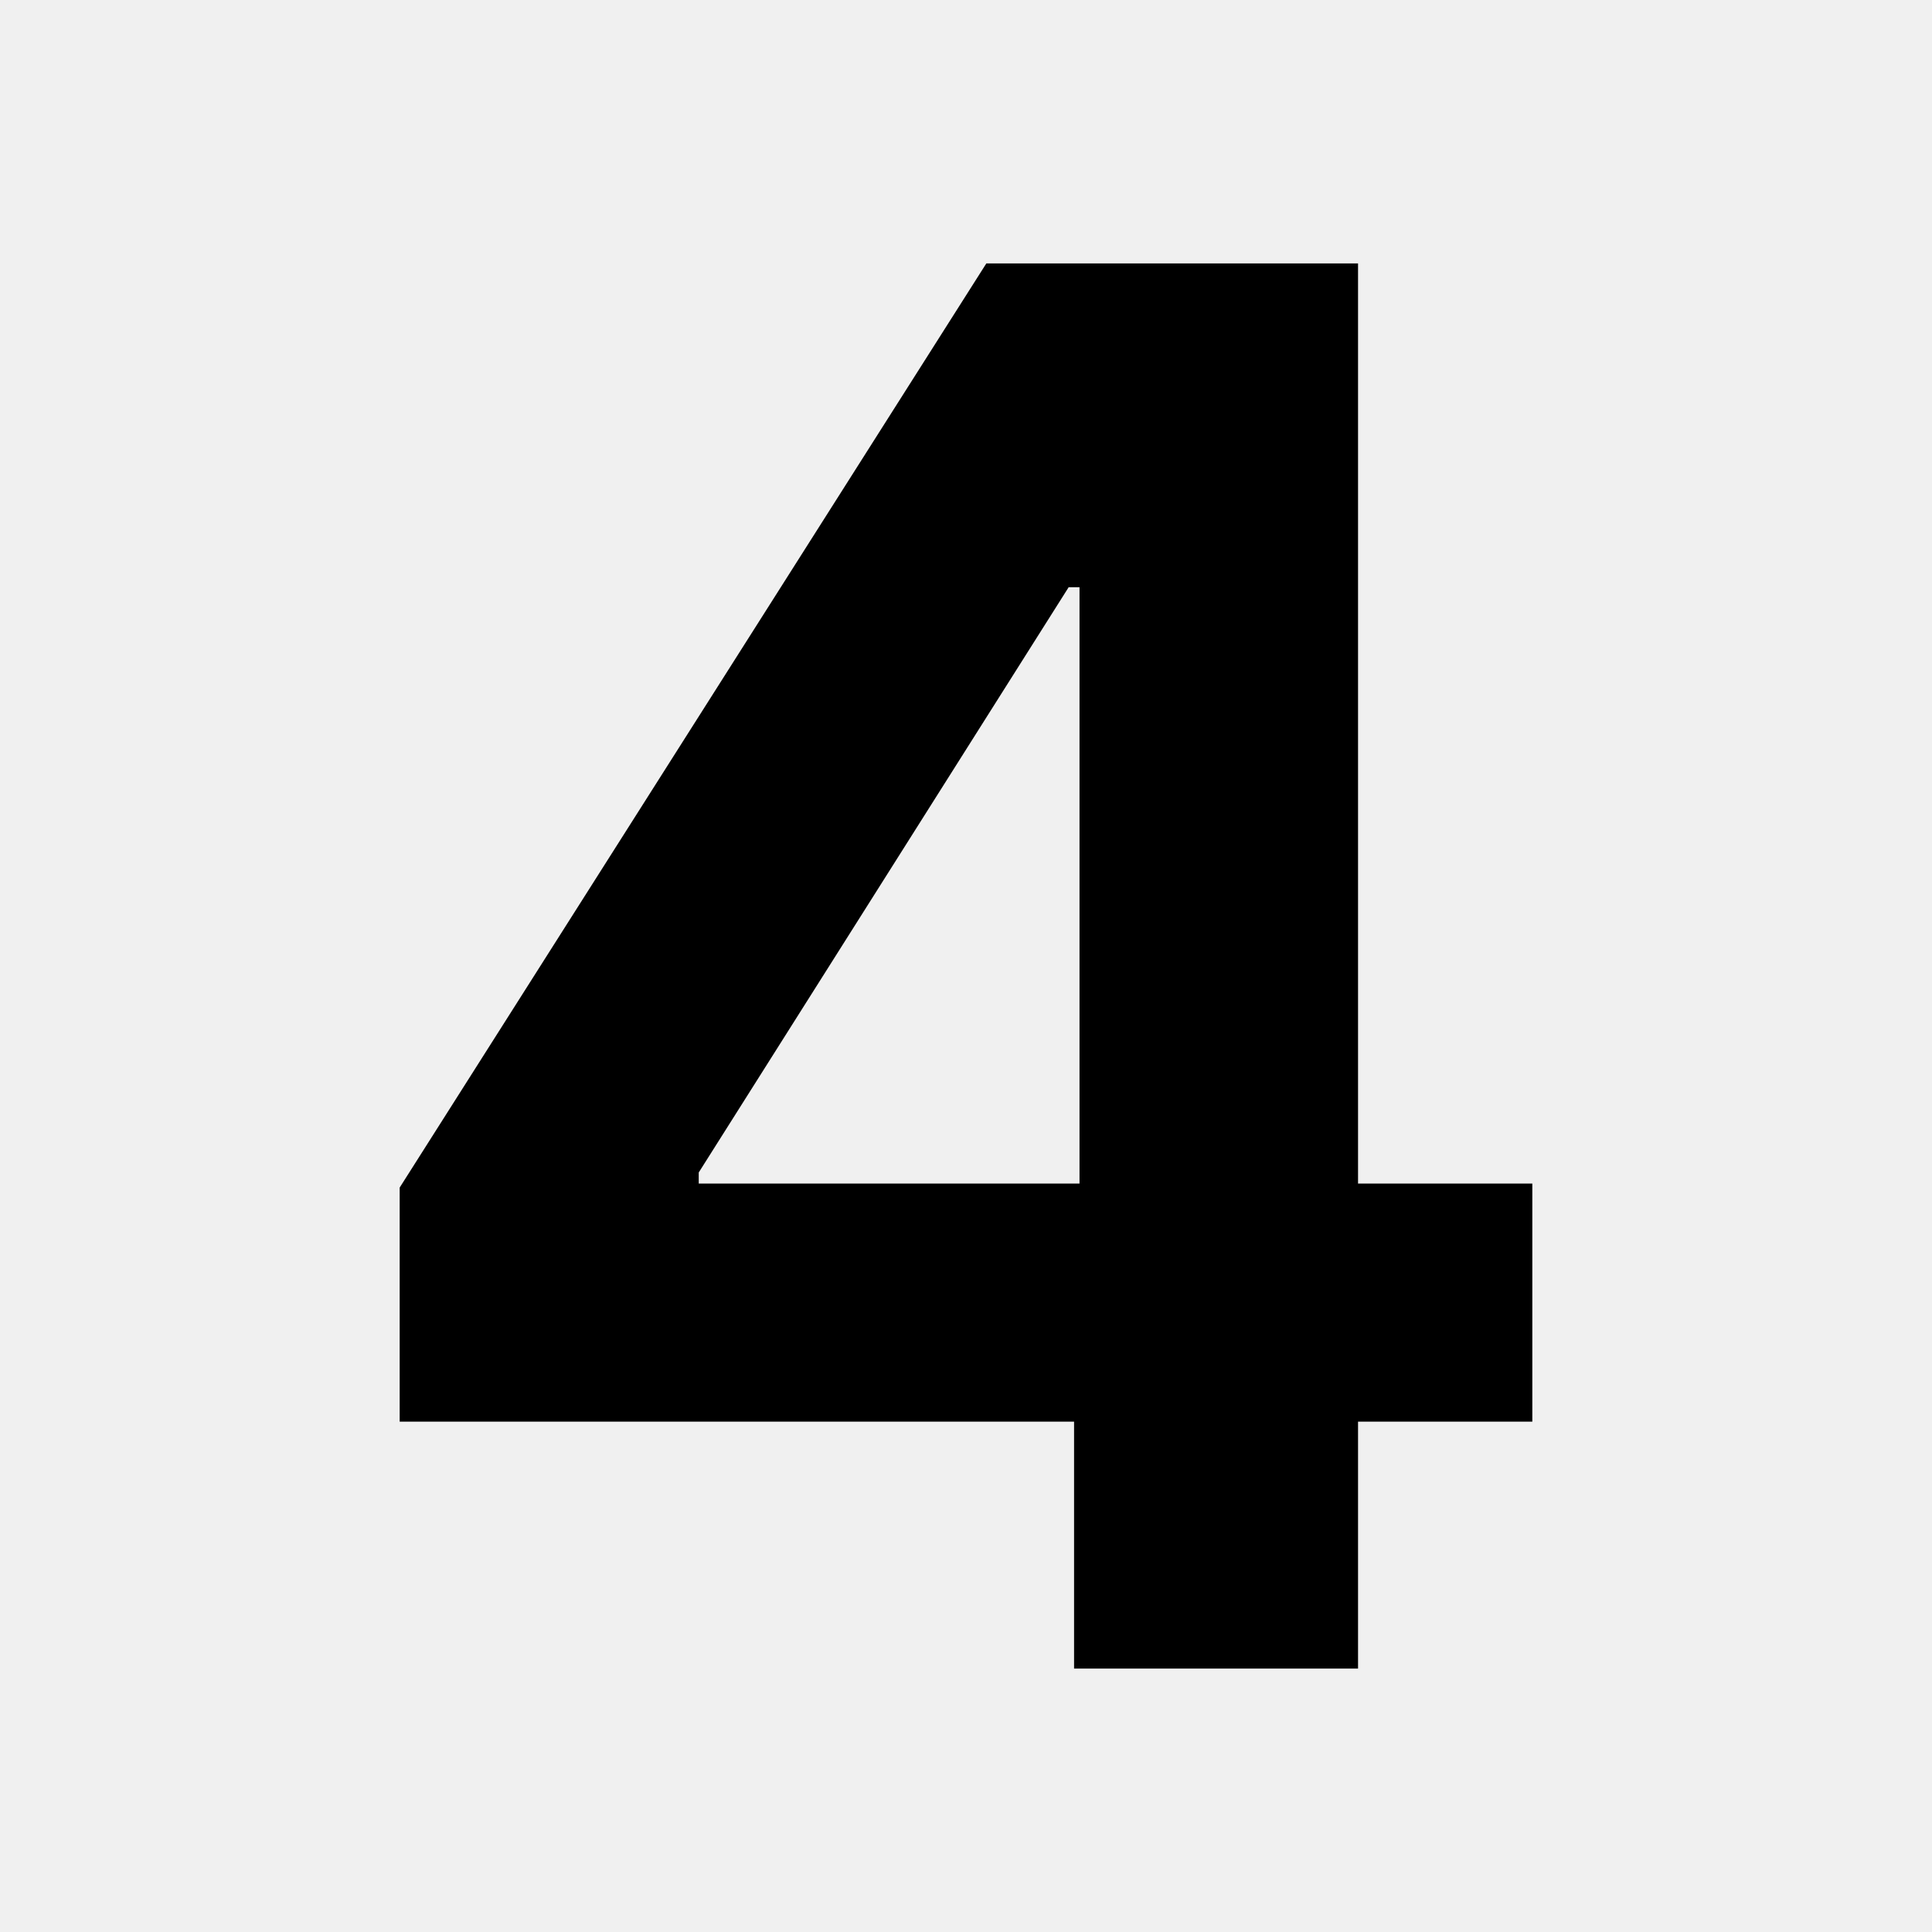
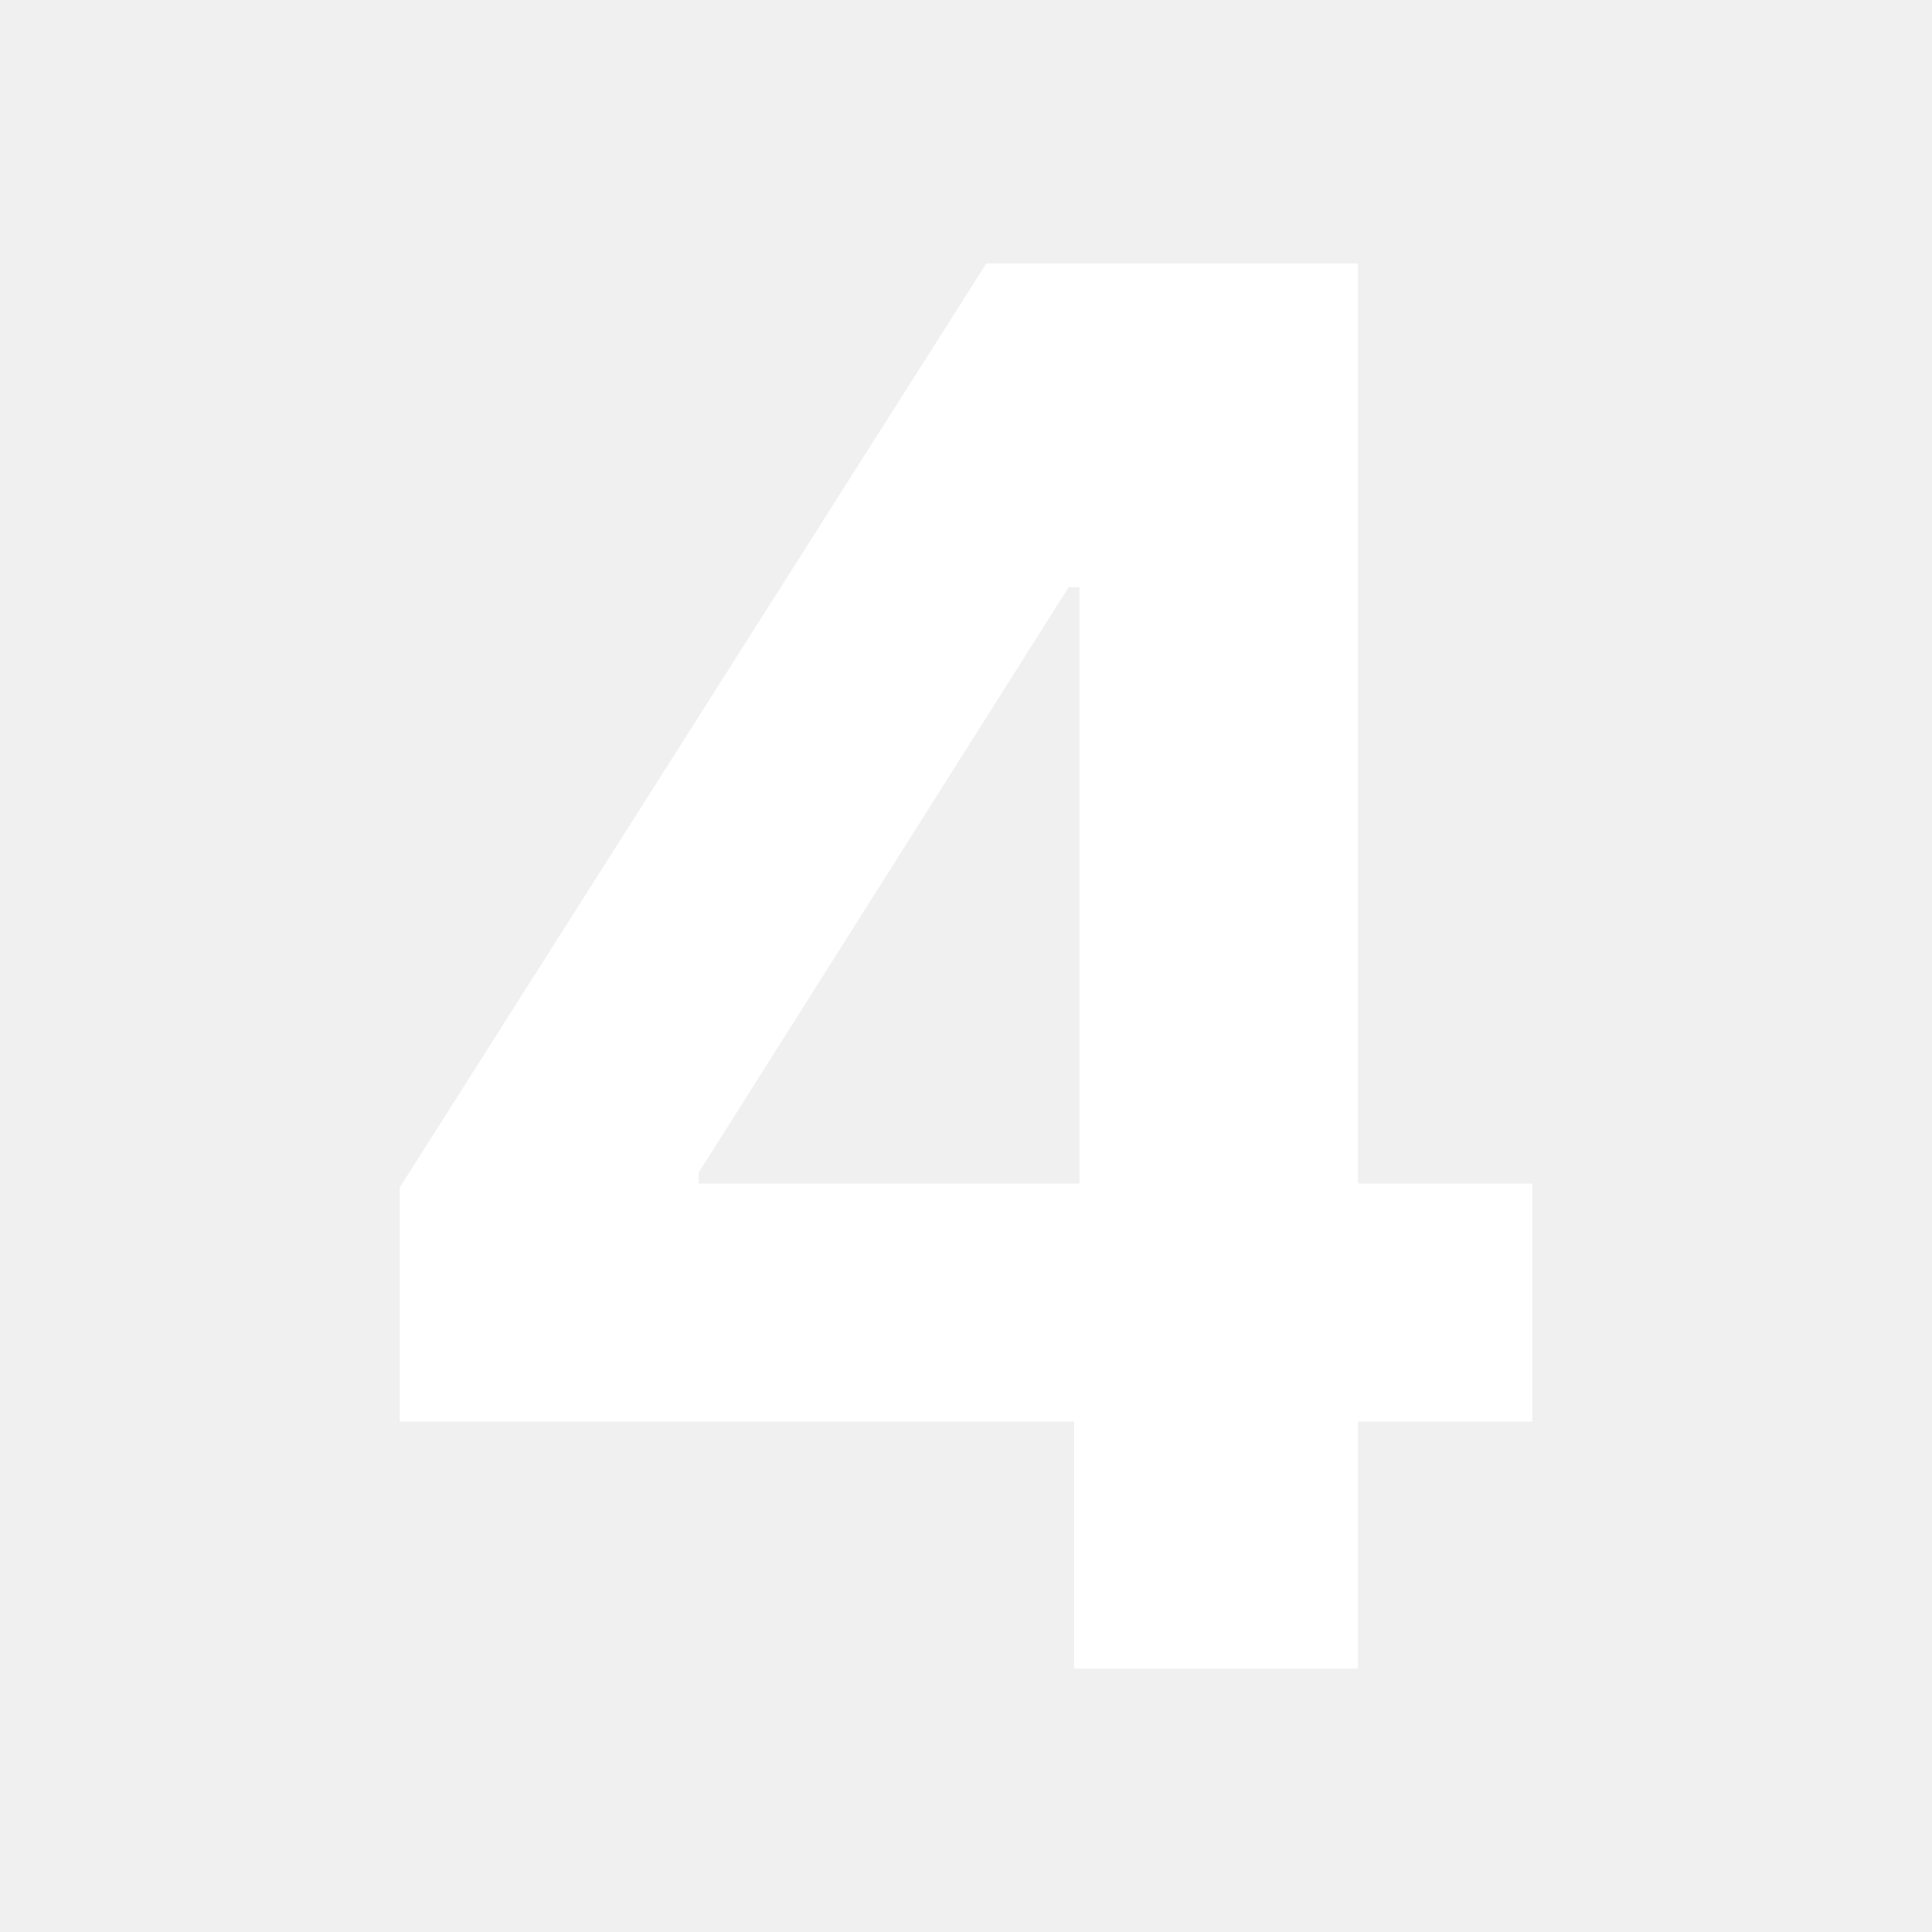
<svg xmlns="http://www.w3.org/2000/svg" version="1.1" id="Layer_1" x="0px" y="0px" viewBox="0 0 96 96" style="enable-background:new 0 0 96 96;" xml:space="preserve">
  <style type="text/css">
	.st0{fill:#FFFFFF;}
</style>
  <g>
-     <path className="st0" d="M19.86,70.64V59.01l29.15-45.92h10.02v16.09H53.1L34.72,58.26v0.55h41.42v11.83H19.86z M53.37,82.91V67.09   l0.27-5.15V13.09h13.84v69.82H53.37z" />
+     <path class="st0" d="M19.86,70.64V59.01l29.15-45.92h10.02v16.09H53.1L34.72,58.26v0.55h41.42v11.83H19.86z M53.37,82.91V67.09   l0.27-5.15V13.09h13.84v69.82H53.37z" />
  </g>
</svg>
